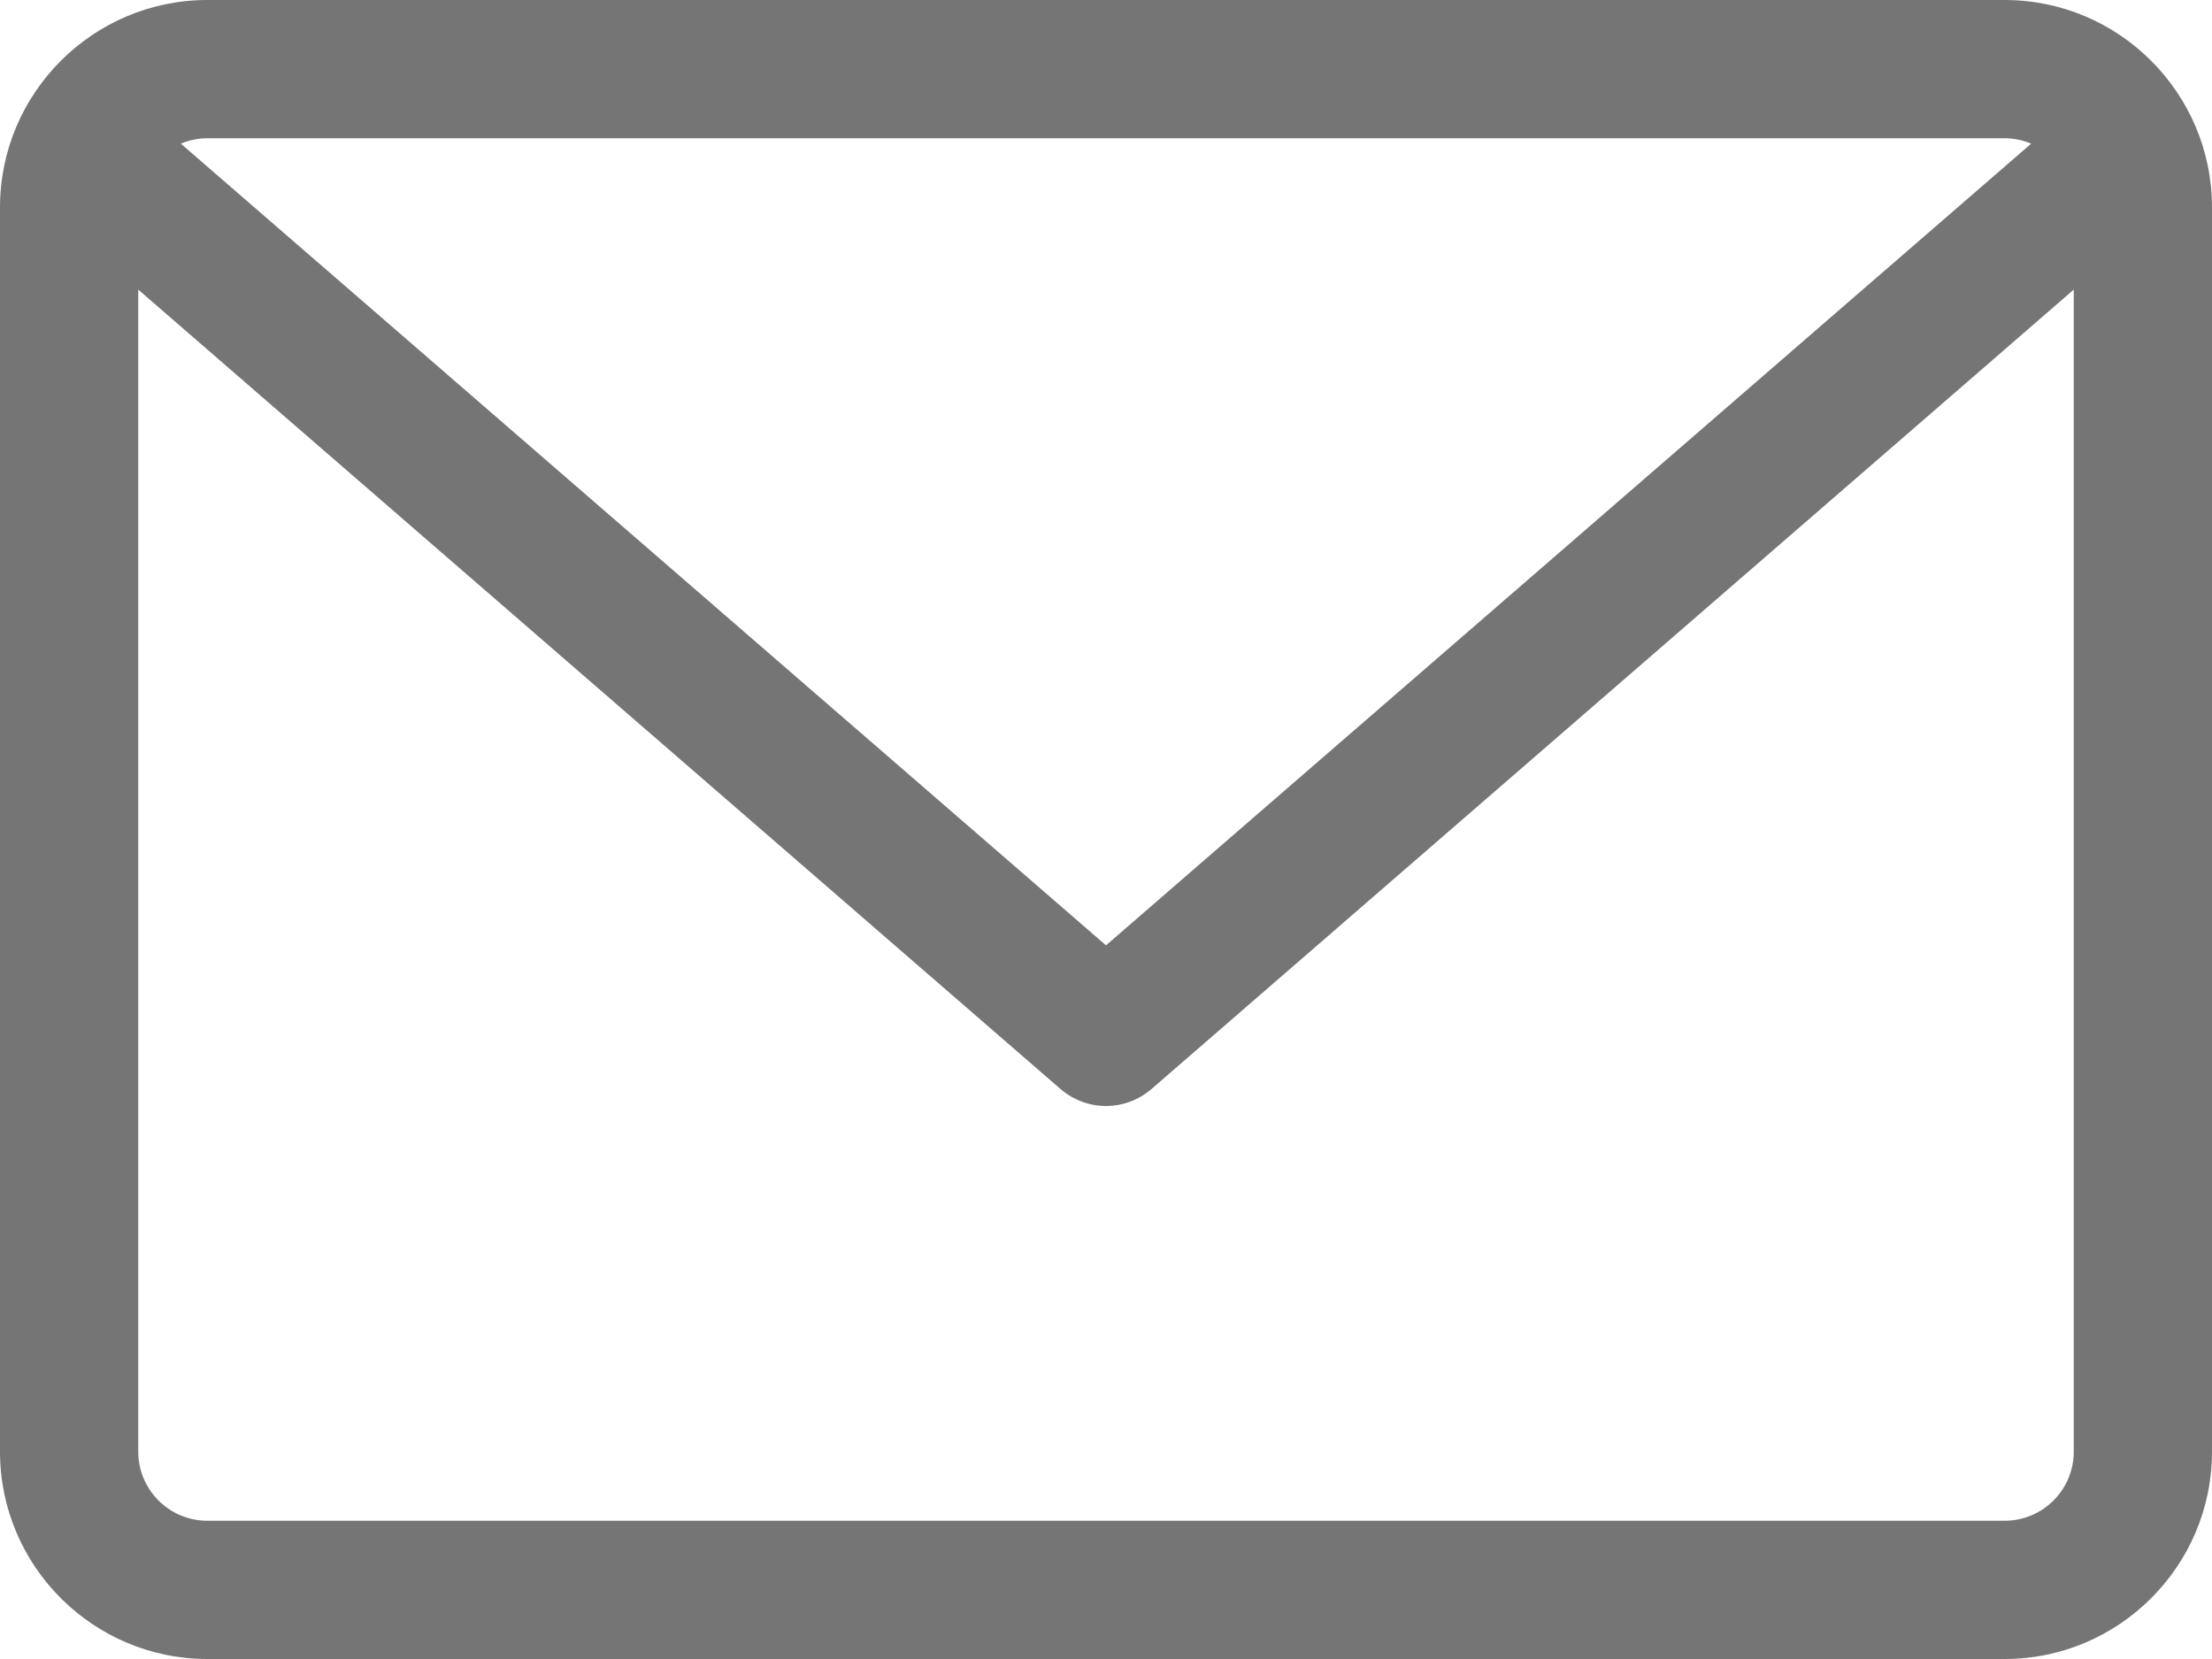
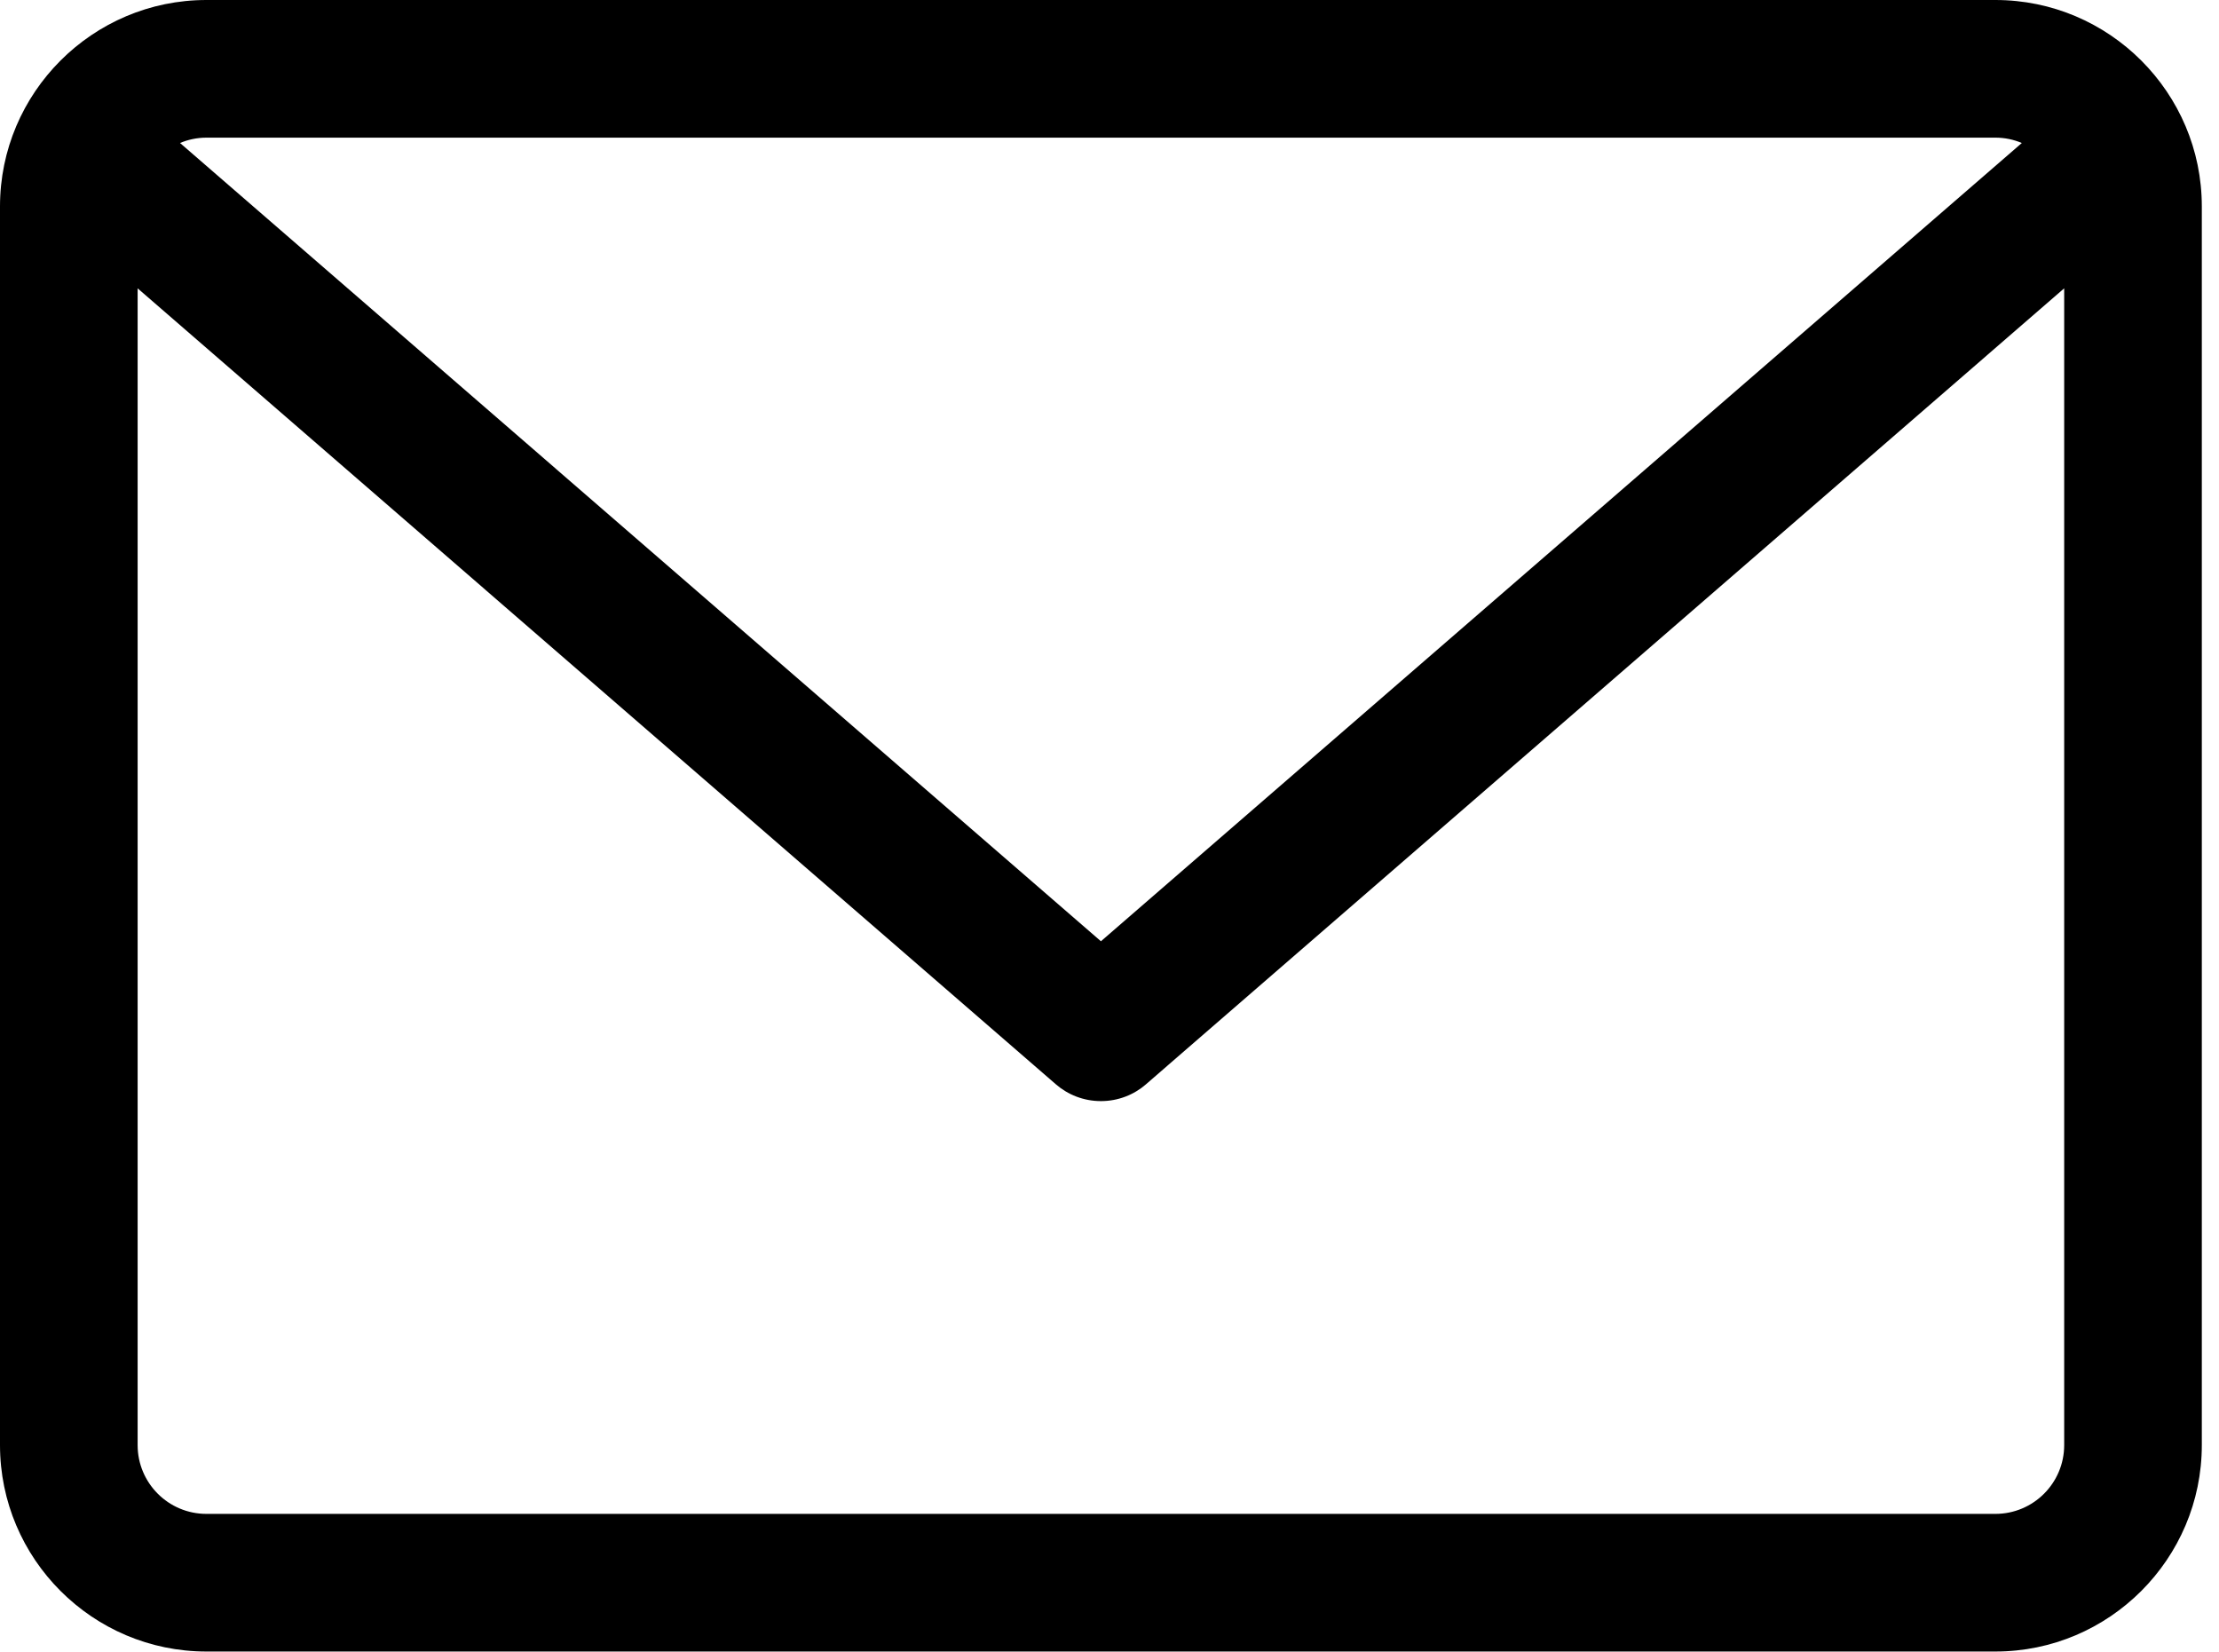
- <svg xmlns="http://www.w3.org/2000/svg" width="16" height="12" viewBox="0 0 16 12" fill="none">
-   <path d="M14.5 0H1.5C0.673 0 0 0.673 0 1.5V10.5C0 11.327 0.673 12 1.5 12H14.5C15.327 12 16 11.327 16 10.5V1.5C16 0.673 15.327 0 14.5 0ZM14.5 1C14.568 1 14.633 1.014 14.692 1.039L8 6.838L1.308 1.039C1.367 1.014 1.432 1 1.5 1H14.5ZM14.5 11H1.5C1.224 11 1 10.776 1 10.5V2.095L7.672 7.878C7.767 7.959 7.883 8 8 8C8.117 8 8.233 7.959 8.328 7.878L15 2.095V10.5C15 10.776 14.776 11 14.5 11Z" fill="#757575" />
+ <svg xmlns="http://www.w3.org/2000/svg" version="1.1" width="43" height="32" viewBox="0 0 43 32">
+   <path d="M38.667 0h-34.667c-2.205 0-4 1.795-4 4v24c0 2.205 1.795 4 4 4h34.667c2.205 0 4-1.795 4-4v-24c0-2.205-1.795-4-4-4zM38.667 2.667c0.181 0 0.355 0.037 0.512 0.104l-17.845 15.467-17.845-15.467c0.151-0.065 0.327-0.104 0.512-0.104h34.667zM38.667 29.333h-34.667c-0.736 0-1.333-0.597-1.333-1.333v0-22.413l17.792 15.421c0.233 0.203 0.539 0.327 0.875 0.327s0.642-0.124 0.876-0.328l-0.002 0.001 17.792-15.421v22.413c0 0.736-0.597 1.333-1.333 1.333v0z" />
</svg>
